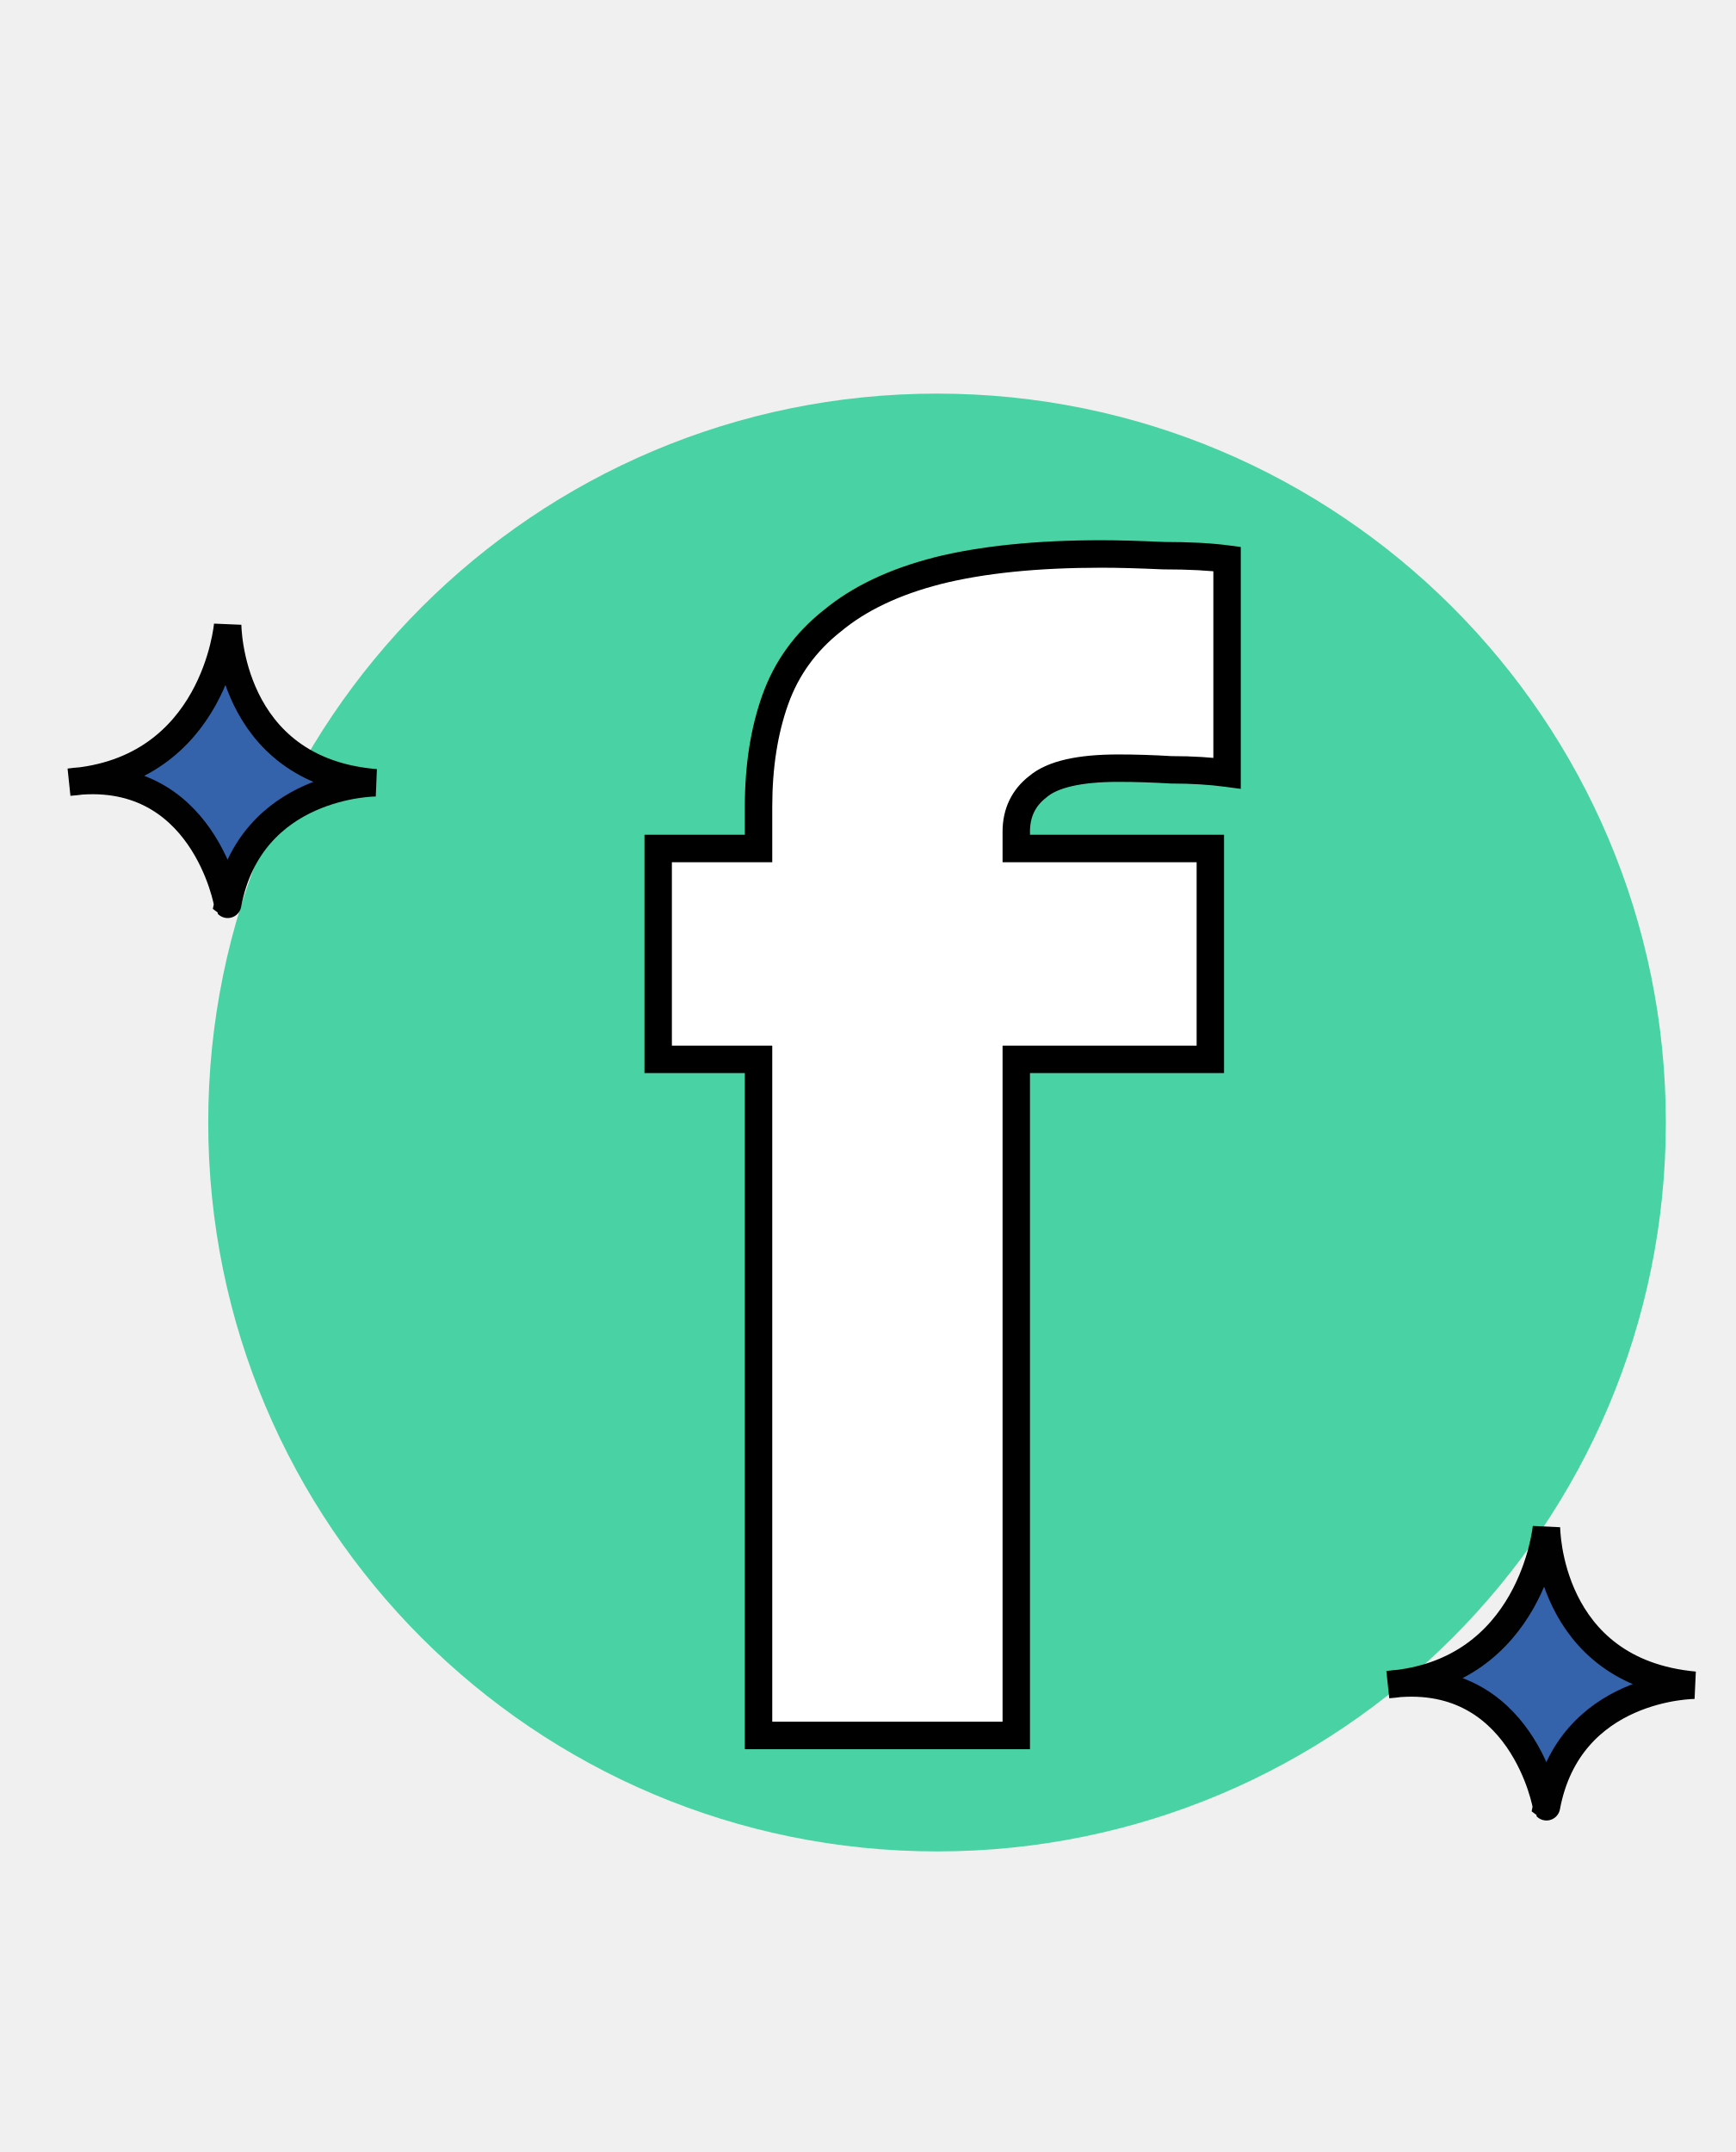
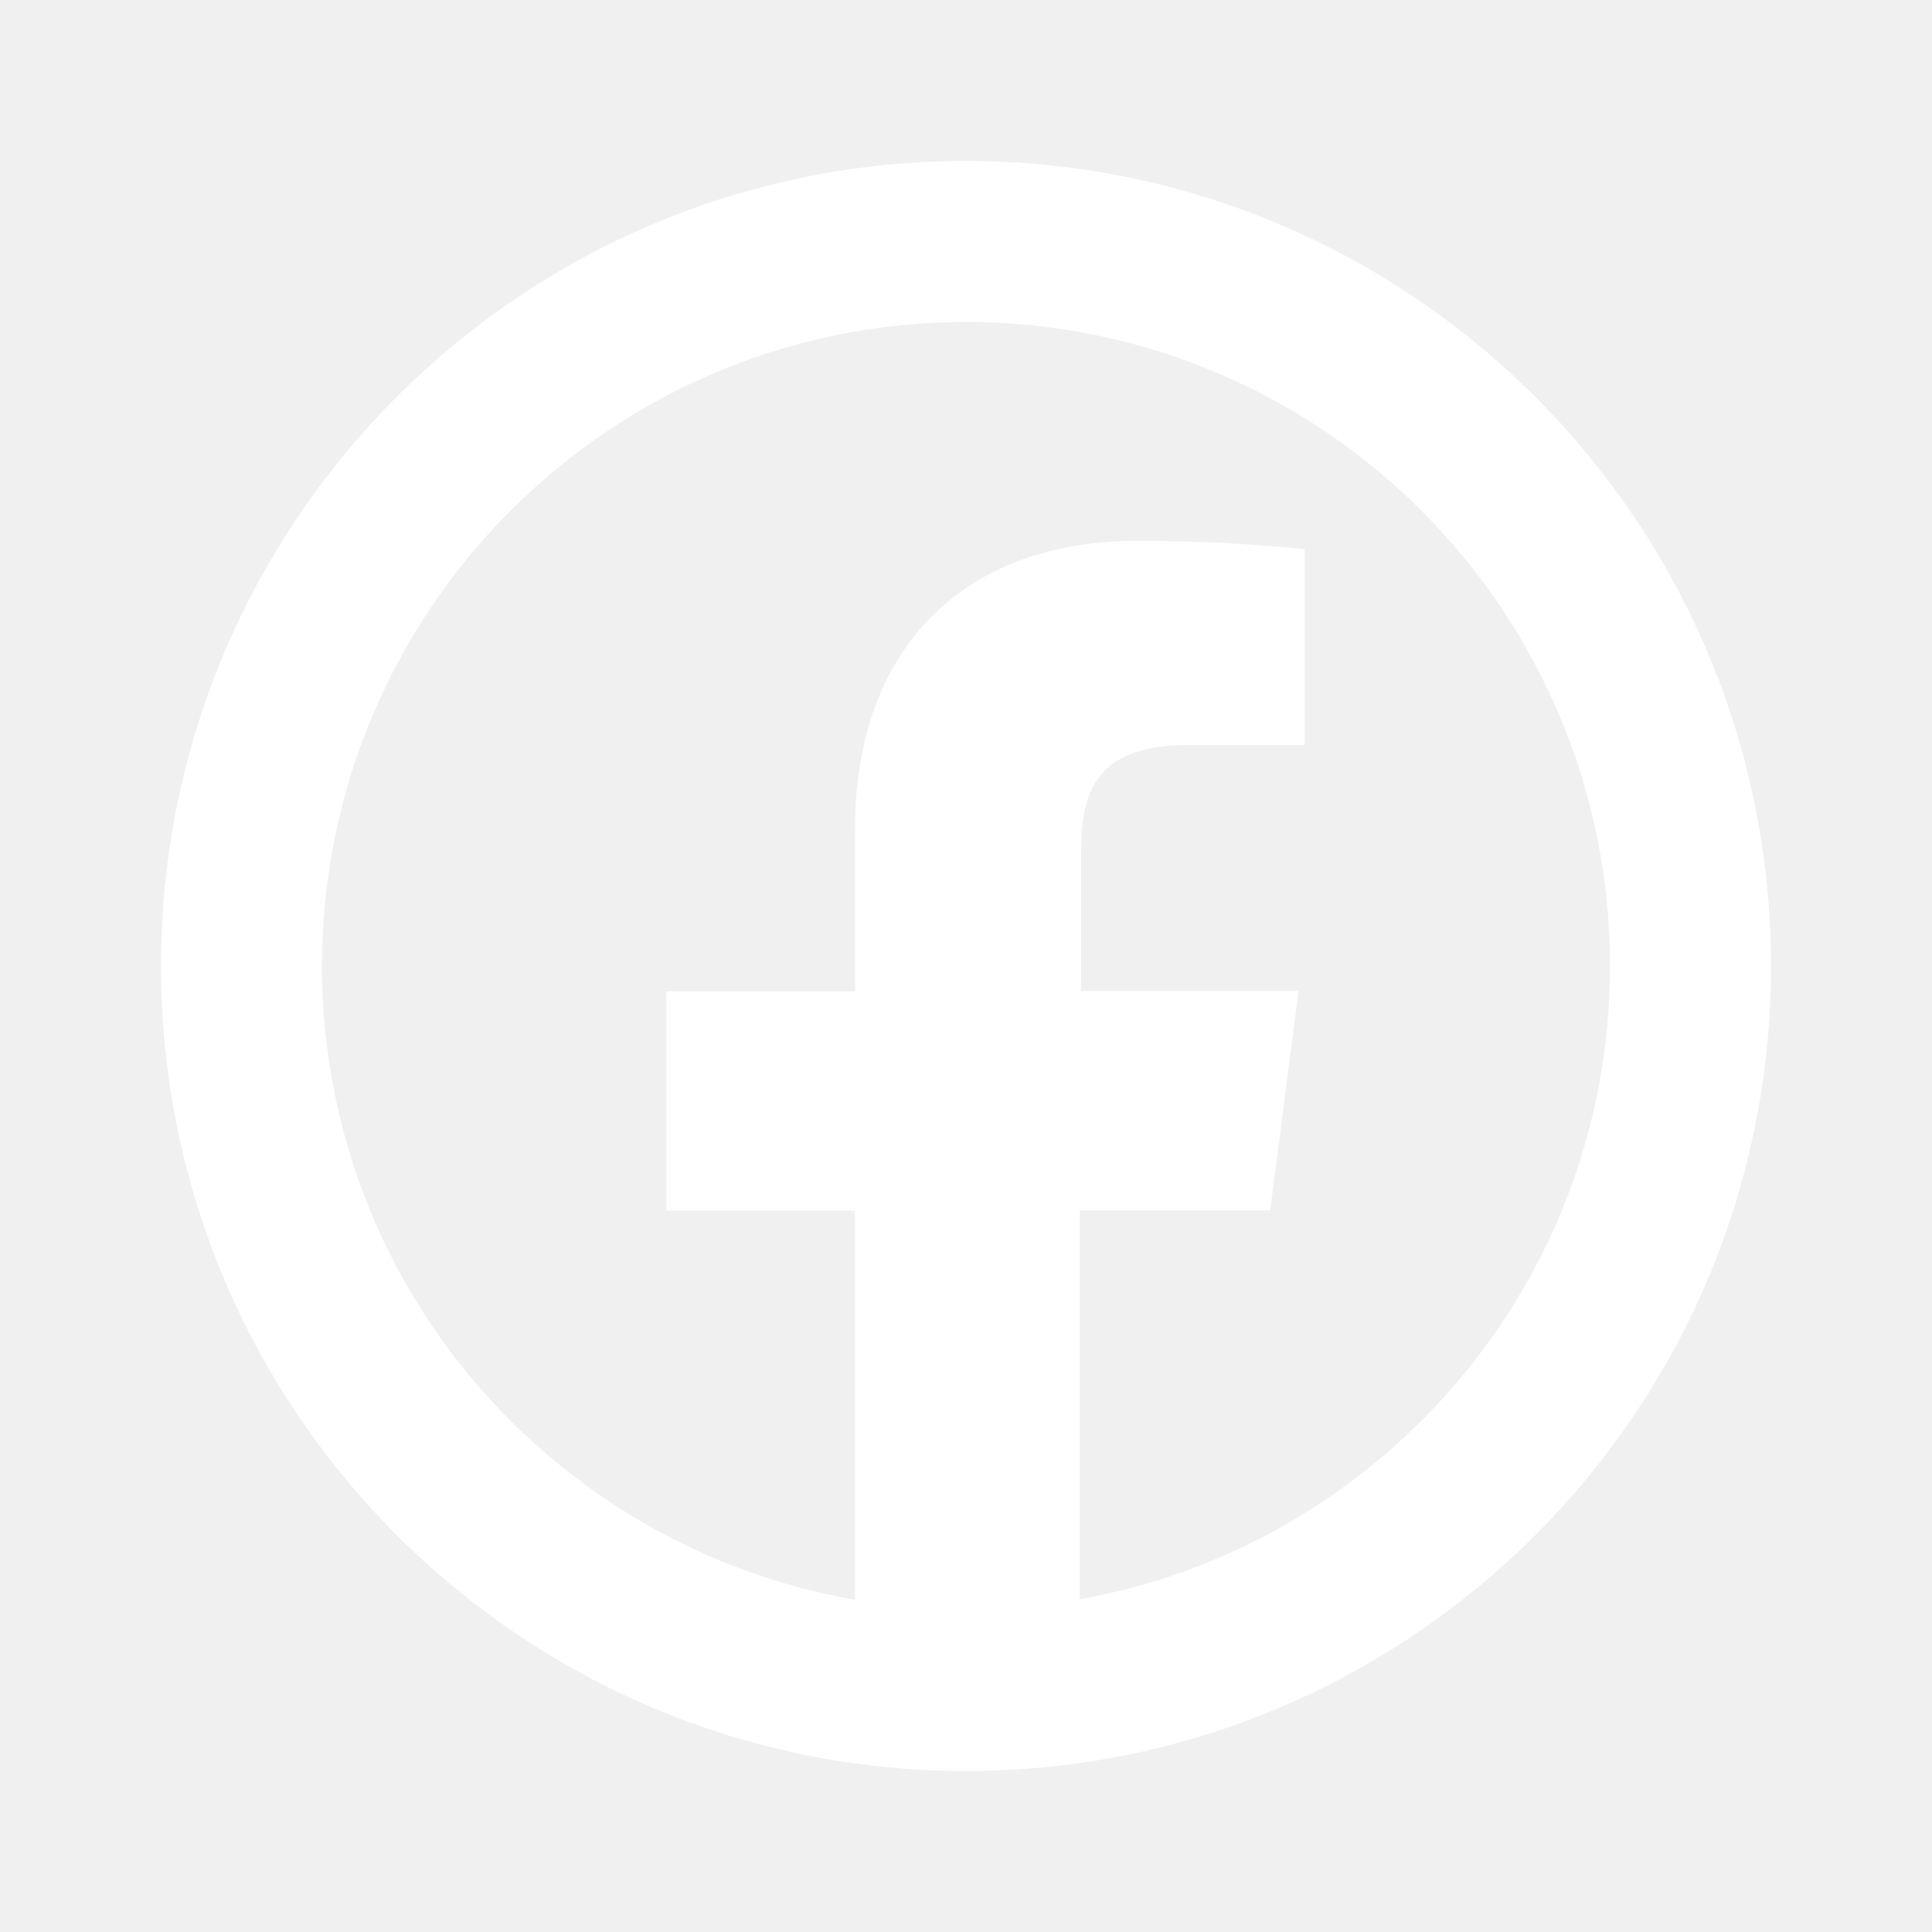
- <svg xmlns="http://www.w3.org/2000/svg" width="25" height="31" viewBox="0 0 25 31" fill="none">
-   <path d="M13.5 26.67C19.299 26.67 24 21.969 24 16.17C24 10.371 19.299 5.67 13.5 5.67C7.701 5.67 3 10.371 3 16.17C3 21.969 7.701 26.67 13.5 26.67Z" fill="#49D2A4" />
-   <path d="M20 24.267C22.08 24.105 22.28 22 22.28 22C22.28 22 22.28 24.08 24.414 24.276C24.414 24.276 22.608 24.276 22.28 26.027C22.288 26.035 21.93 24.005 20 24.267Z" fill="#3463AC" stroke="#010102" stroke-width="0.395" stroke-miterlimit="10" />
-   <path d="M1 11.267C3.101 11.109 3.28 9 3.28 9C3.28 9 3.28 11.101 5.414 11.276C5.414 11.276 3.608 11.276 3.28 13.027C3.288 13.035 2.93 11.005 1 11.267Z" fill="#3463AC" stroke="#010102" stroke-width="0.395" stroke-miterlimit="10" />
-   <path d="M10.929 15.261H9.482V12.223H10.929V11.62C10.929 11.042 11.009 10.527 11.17 10.077C11.33 9.627 11.604 9.25 11.989 8.944C12.375 8.623 12.881 8.382 13.508 8.221C14.151 8.06 14.938 7.98 15.871 7.98C16.112 7.98 16.409 7.988 16.763 8.004C17.132 8.004 17.438 8.02 17.679 8.052V11.138C17.438 11.106 17.172 11.09 16.883 11.09C16.61 11.074 16.353 11.066 16.112 11.066C15.549 11.066 15.164 11.154 14.955 11.331C14.746 11.492 14.641 11.709 14.641 11.982V12.223H17.438V15.261H14.641V25H10.929V15.261Z" fill="white" />
-   <path d="M10.929 15.261H11.126V15.063H10.929V15.261ZM9.482 15.261H9.285V15.458H9.482V15.261ZM9.482 12.223V12.025H9.285V12.223H9.482ZM10.929 12.223V12.421H11.126V12.223H10.929ZM11.989 8.944L12.112 9.099L12.116 9.096L11.989 8.944ZM13.508 8.221L13.46 8.029L13.459 8.03L13.508 8.221ZM16.763 8.004L16.754 8.202H16.763V8.004ZM17.679 8.052H17.876V7.879L17.705 7.857L17.679 8.052ZM17.679 11.138L17.653 11.334L17.876 11.364V11.138H17.679ZM16.883 11.09L16.872 11.287H16.883V11.09ZM14.955 11.331L15.075 11.488L15.082 11.482L14.955 11.331ZM14.641 12.223H14.444V12.421H14.641V12.223ZM17.438 12.223H17.635V12.025H17.438V12.223ZM17.438 15.261V15.458H17.635V15.261H17.438ZM14.641 15.261V15.063H14.444V15.261H14.641ZM14.641 25V25.198H14.839V25H14.641ZM10.929 25H10.731V25.198H10.929V25ZM10.929 15.063H9.482V15.458H10.929V15.063ZM9.68 15.261V12.223H9.285V15.261H9.68ZM9.482 12.421H10.929V12.025H9.482V12.421ZM11.126 12.223V11.62H10.731V12.223H11.126ZM11.126 11.62C11.126 11.06 11.204 10.569 11.356 10.144L10.984 10.011C10.814 10.486 10.731 11.024 10.731 11.62H11.126ZM11.356 10.144C11.504 9.73 11.754 9.382 12.112 9.099L11.867 8.789C11.453 9.117 11.157 9.525 10.984 10.011L11.356 10.144ZM12.116 9.096C12.473 8.798 12.951 8.568 13.557 8.413L13.459 8.03C12.812 8.196 12.277 8.448 11.863 8.793L12.116 9.096ZM13.556 8.413C14.178 8.257 14.949 8.178 15.871 8.178V7.782C14.928 7.782 14.124 7.864 13.46 8.029L13.556 8.413ZM15.871 8.178C16.108 8.178 16.402 8.186 16.754 8.202L16.772 7.807C16.416 7.791 16.116 7.782 15.871 7.782V8.178ZM16.763 8.202C17.128 8.202 17.423 8.218 17.653 8.248L17.705 7.857C17.452 7.823 17.137 7.807 16.763 7.807V8.202ZM17.481 8.052V11.138H17.876V8.052H17.481ZM17.705 10.942C17.454 10.909 17.18 10.892 16.883 10.892V11.287C17.165 11.287 17.422 11.303 17.653 11.334L17.705 10.942ZM16.895 10.893C16.618 10.876 16.357 10.868 16.112 10.868V11.263C16.349 11.263 16.602 11.271 16.872 11.287L16.895 10.893ZM16.112 10.868C15.544 10.868 15.094 10.954 14.827 11.18L15.082 11.482C15.233 11.354 15.555 11.263 16.112 11.263V10.868ZM14.834 11.174C14.575 11.374 14.444 11.65 14.444 11.982H14.839C14.839 11.767 14.917 11.609 15.075 11.488L14.834 11.174ZM14.444 11.982V12.223H14.839V11.982H14.444ZM14.641 12.421H17.438V12.025H14.641V12.421ZM17.24 12.223V15.261H17.635V12.223H17.24ZM17.438 15.063H14.641V15.458H17.438V15.063ZM14.444 15.261V25H14.839V15.261H14.444ZM14.641 24.802H10.929V25.198H14.641V24.802ZM11.126 25V15.261H10.731V25H11.126Z" fill="black" />
+ <svg xmlns="http://www.w3.org/2000/svg" width="24" height="24" viewBox="0 0 24 24" fill="none">
+   <path d="M12 2C6.477 2 2 6.477 2 12C2 17.523 6.477 22 12 22C17.523 22 22 17.523 22 12C22 6.477 17.523 2 12 2ZM12 4C16.418 4 20 7.582 20 12C20 15.934 17.156 19.198 13.414 19.867V15.035H15.779L16.131 12.31H13.43V10.574C13.43 9.786 13.649 9.254 14.779 9.254H16.207V6.822C15.512 6.751 14.814 6.717 14.115 6.719C12.041 6.719 10.621 7.985 10.621 10.309V12.315H8.277V15.039H10.621V19.873C6.862 19.218 4 15.947 4 12C4 7.582 7.582 4 12 4Z" fill="white" />
</svg>
